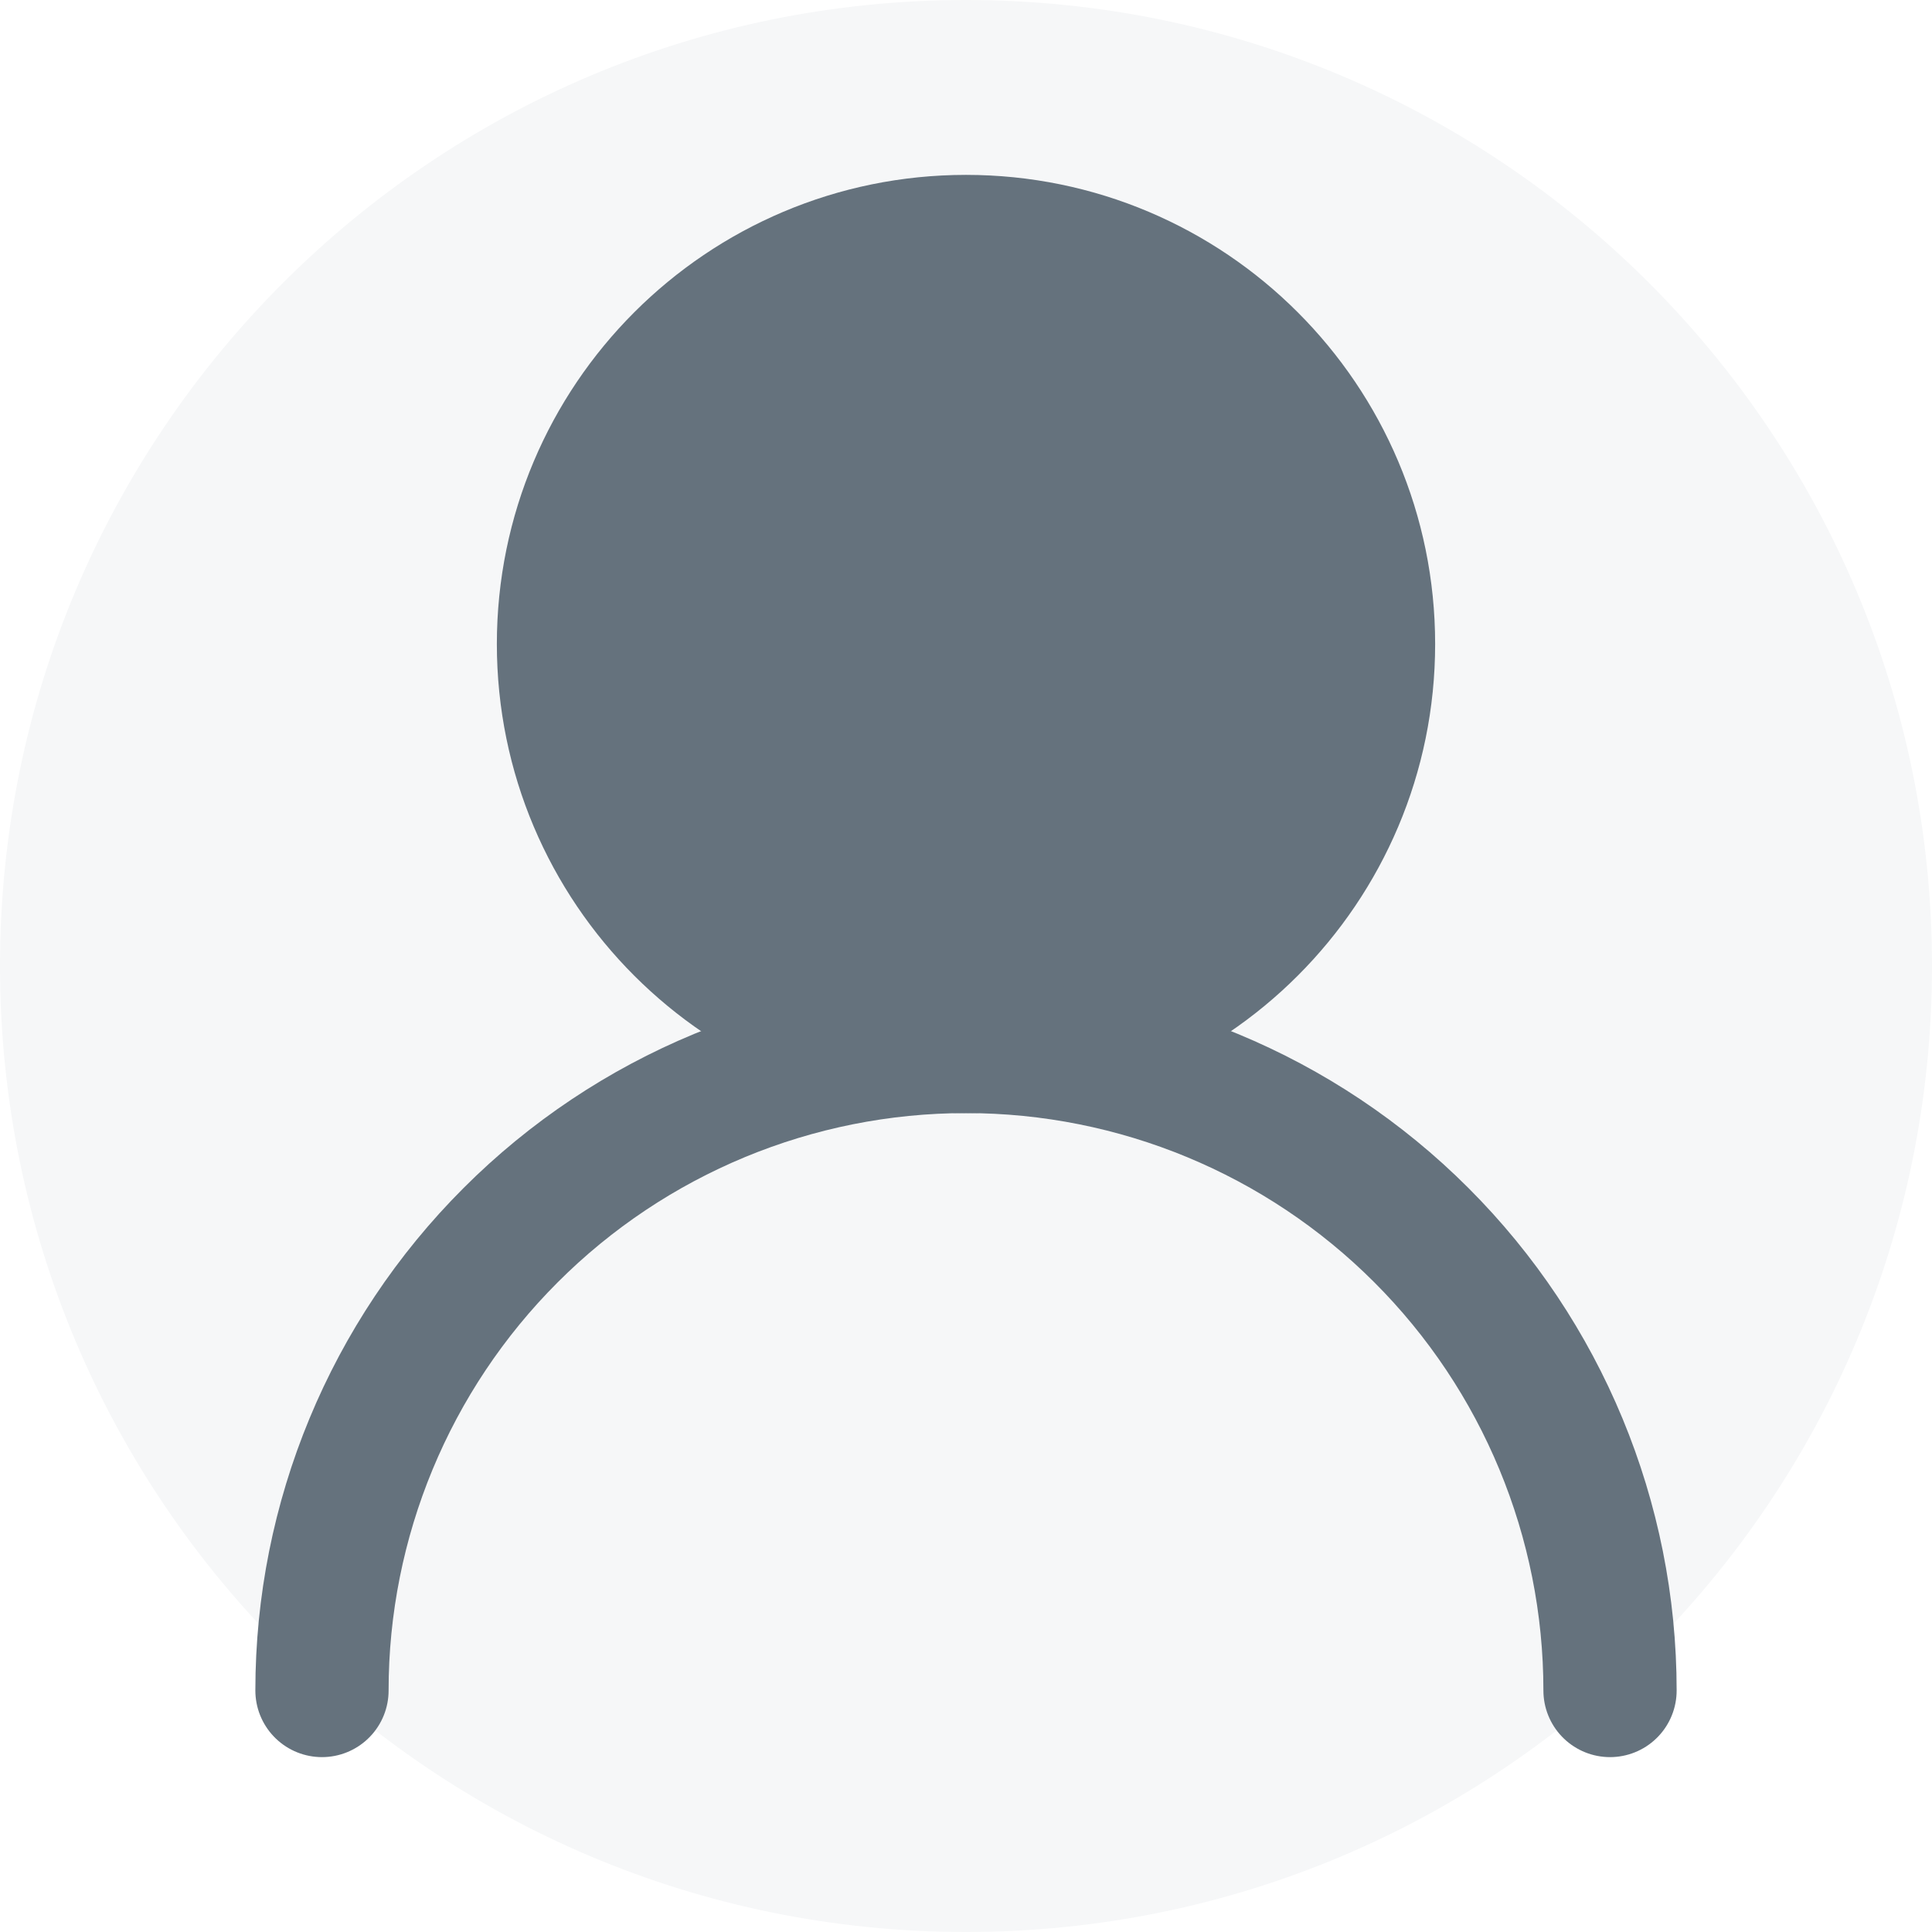
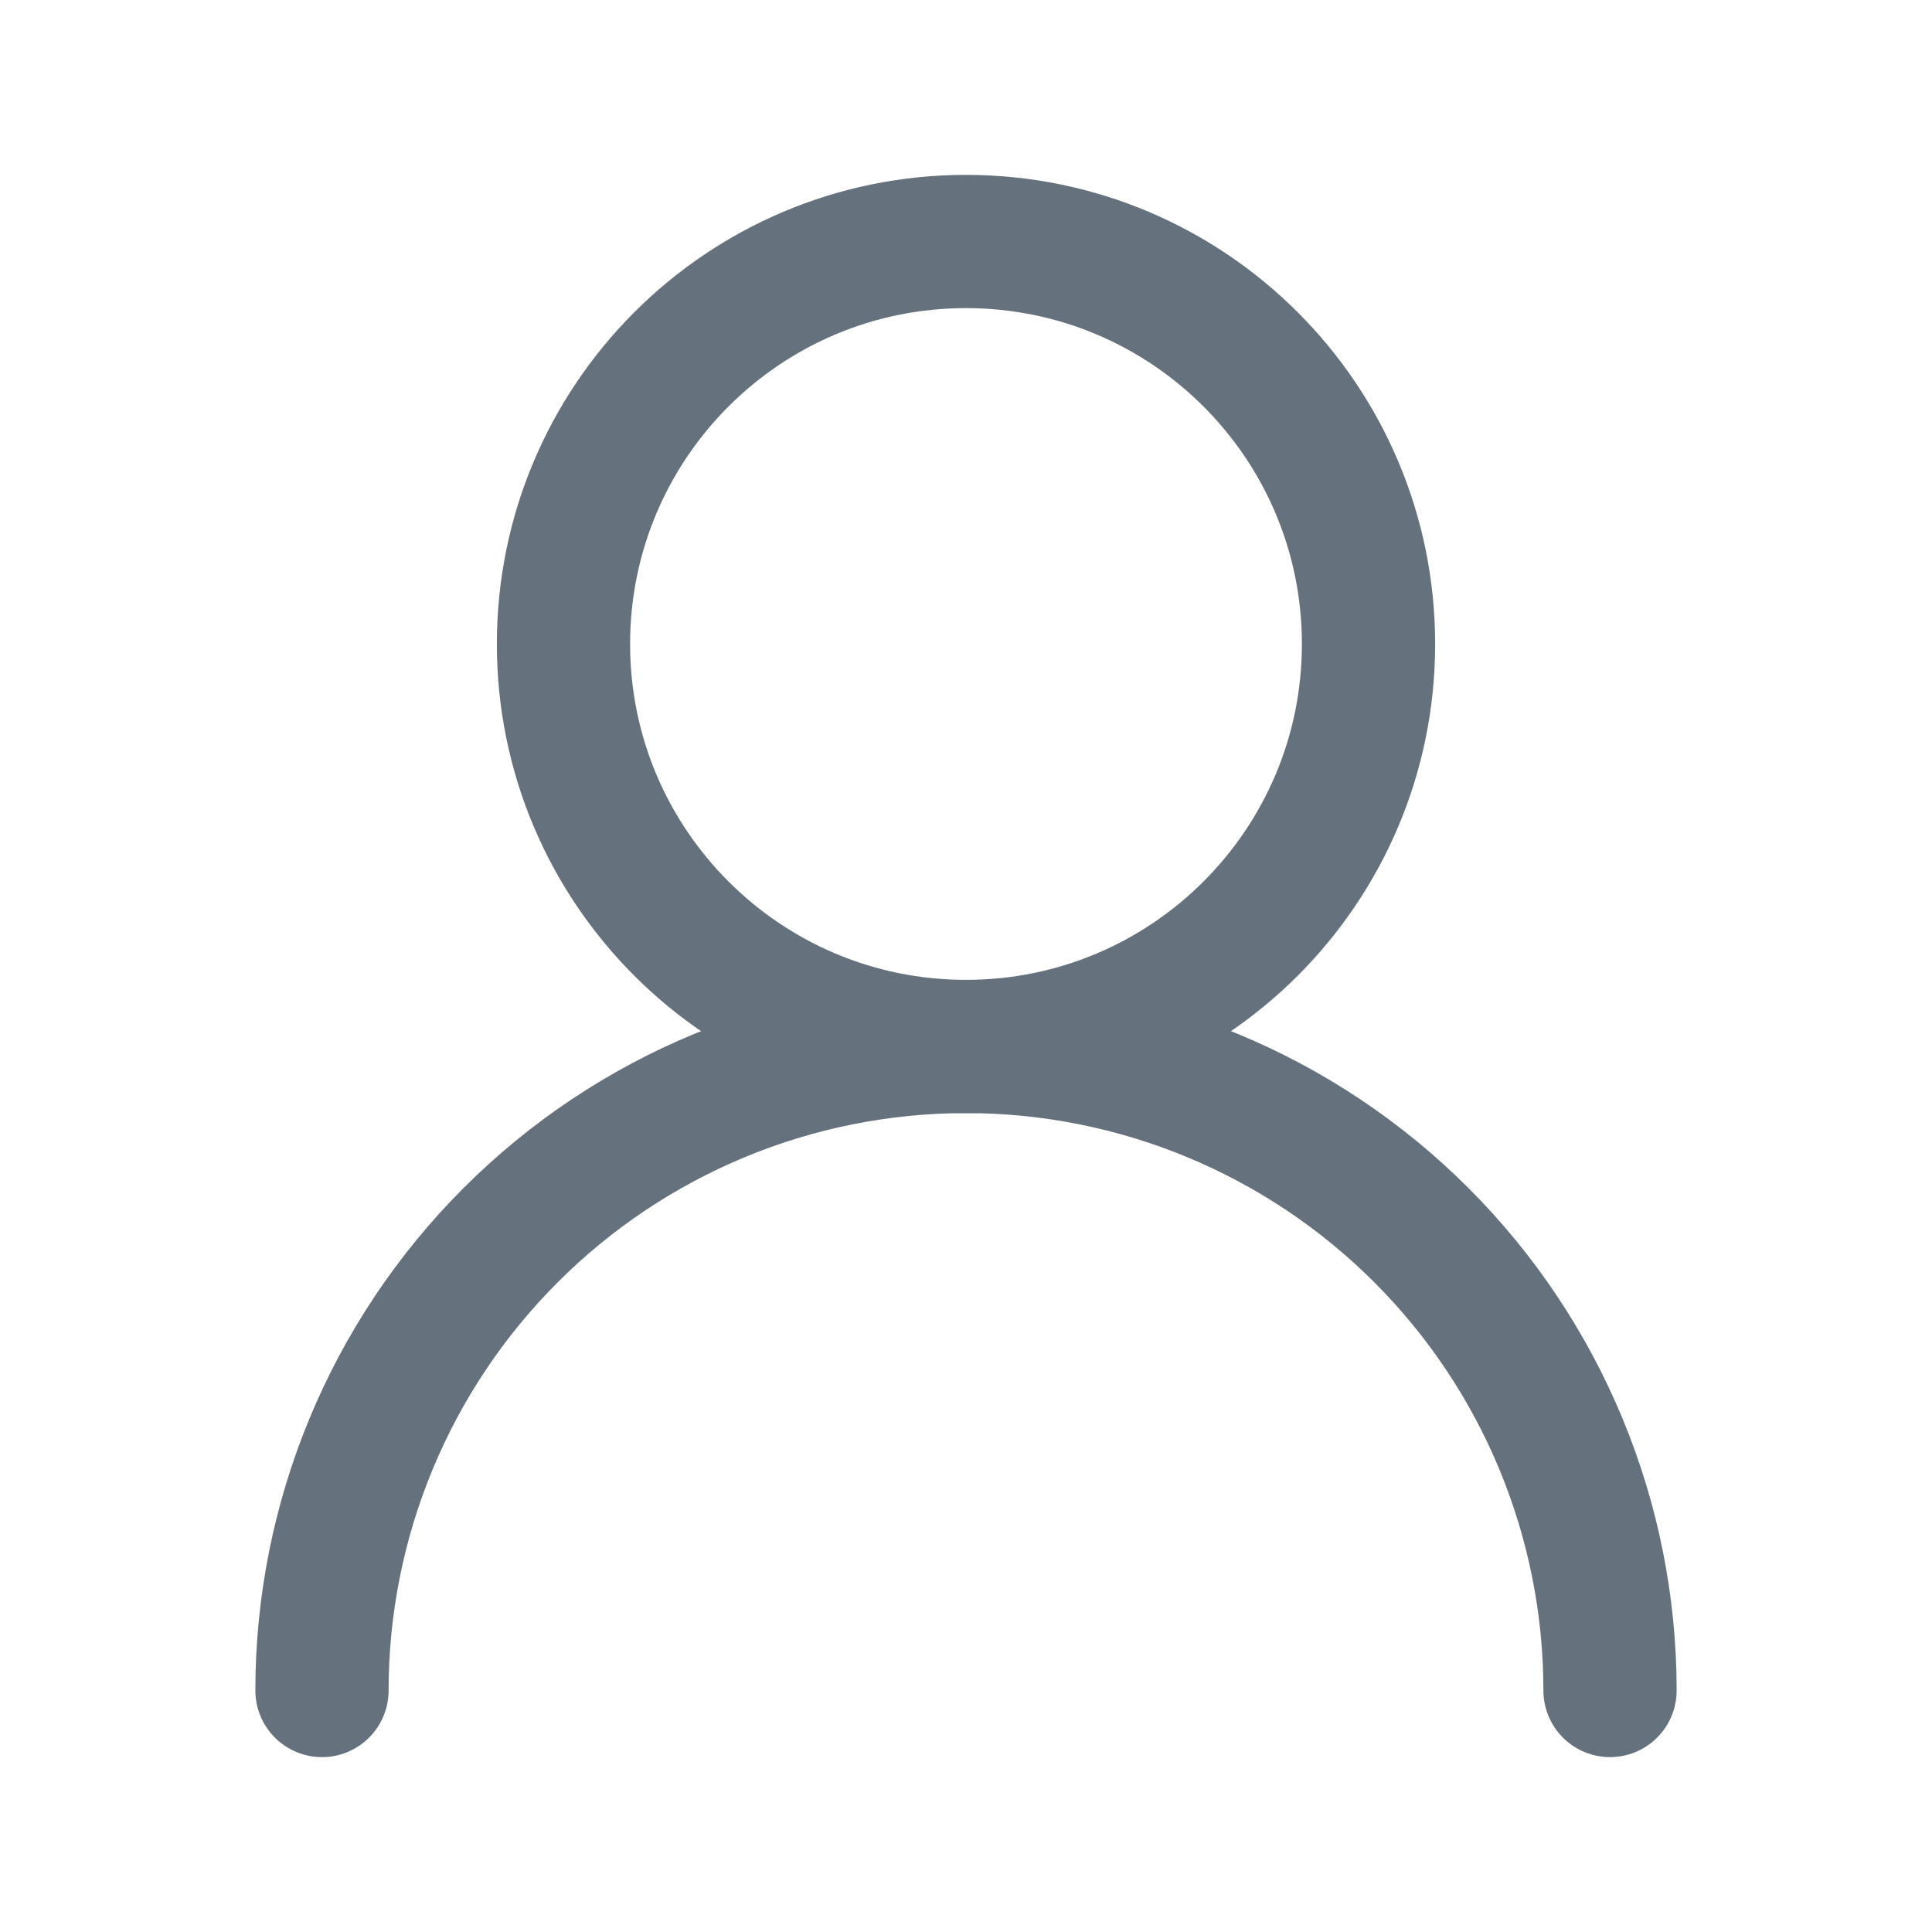
<svg xmlns="http://www.w3.org/2000/svg" preserveAspectRatio="none" overflow="visible" style="display: block;" width="29" height="29" viewBox="0 0 29 29" fill="none">
  <g id="Icon / user-round">
-     <rect width="29" height="29" rx="14.5" fill="#F6F7F8" />
-     <path id="Vector" d="M14.5 15.708C17.837 15.708 20.542 13.003 20.542 9.667C20.542 6.33 17.837 3.625 14.5 3.625C11.163 3.625 8.458 6.33 8.458 9.667C8.458 13.003 11.163 15.708 14.5 15.708Z" fill="#65727D" stroke-width="2" stroke-linecap="round" stroke-linejoin="round" stroke="#65727D" />
+     <path id="Vector" d="M20.542 9.667C20.542 13.003 17.837 15.708 14.5 15.708C11.163 15.708 8.458 13.003 8.458 9.667C8.458 6.33 11.163 3.625 14.5 3.625C17.837 3.625 20.542 6.33 20.542 9.667Z" stroke-width="2" stroke-linecap="round" stroke-linejoin="round" stroke="#65727D" />
    <path id="Vector_2" d="M24.167 25.375C24.167 22.811 23.148 20.352 21.335 18.54C19.523 16.727 17.064 15.708 14.5 15.708C11.936 15.708 9.477 16.727 7.665 18.54C5.852 20.352 4.833 22.811 4.833 25.375" stroke-width="2" stroke-linecap="round" stroke-linejoin="round" stroke="#65727D" />
  </g>
</svg>
